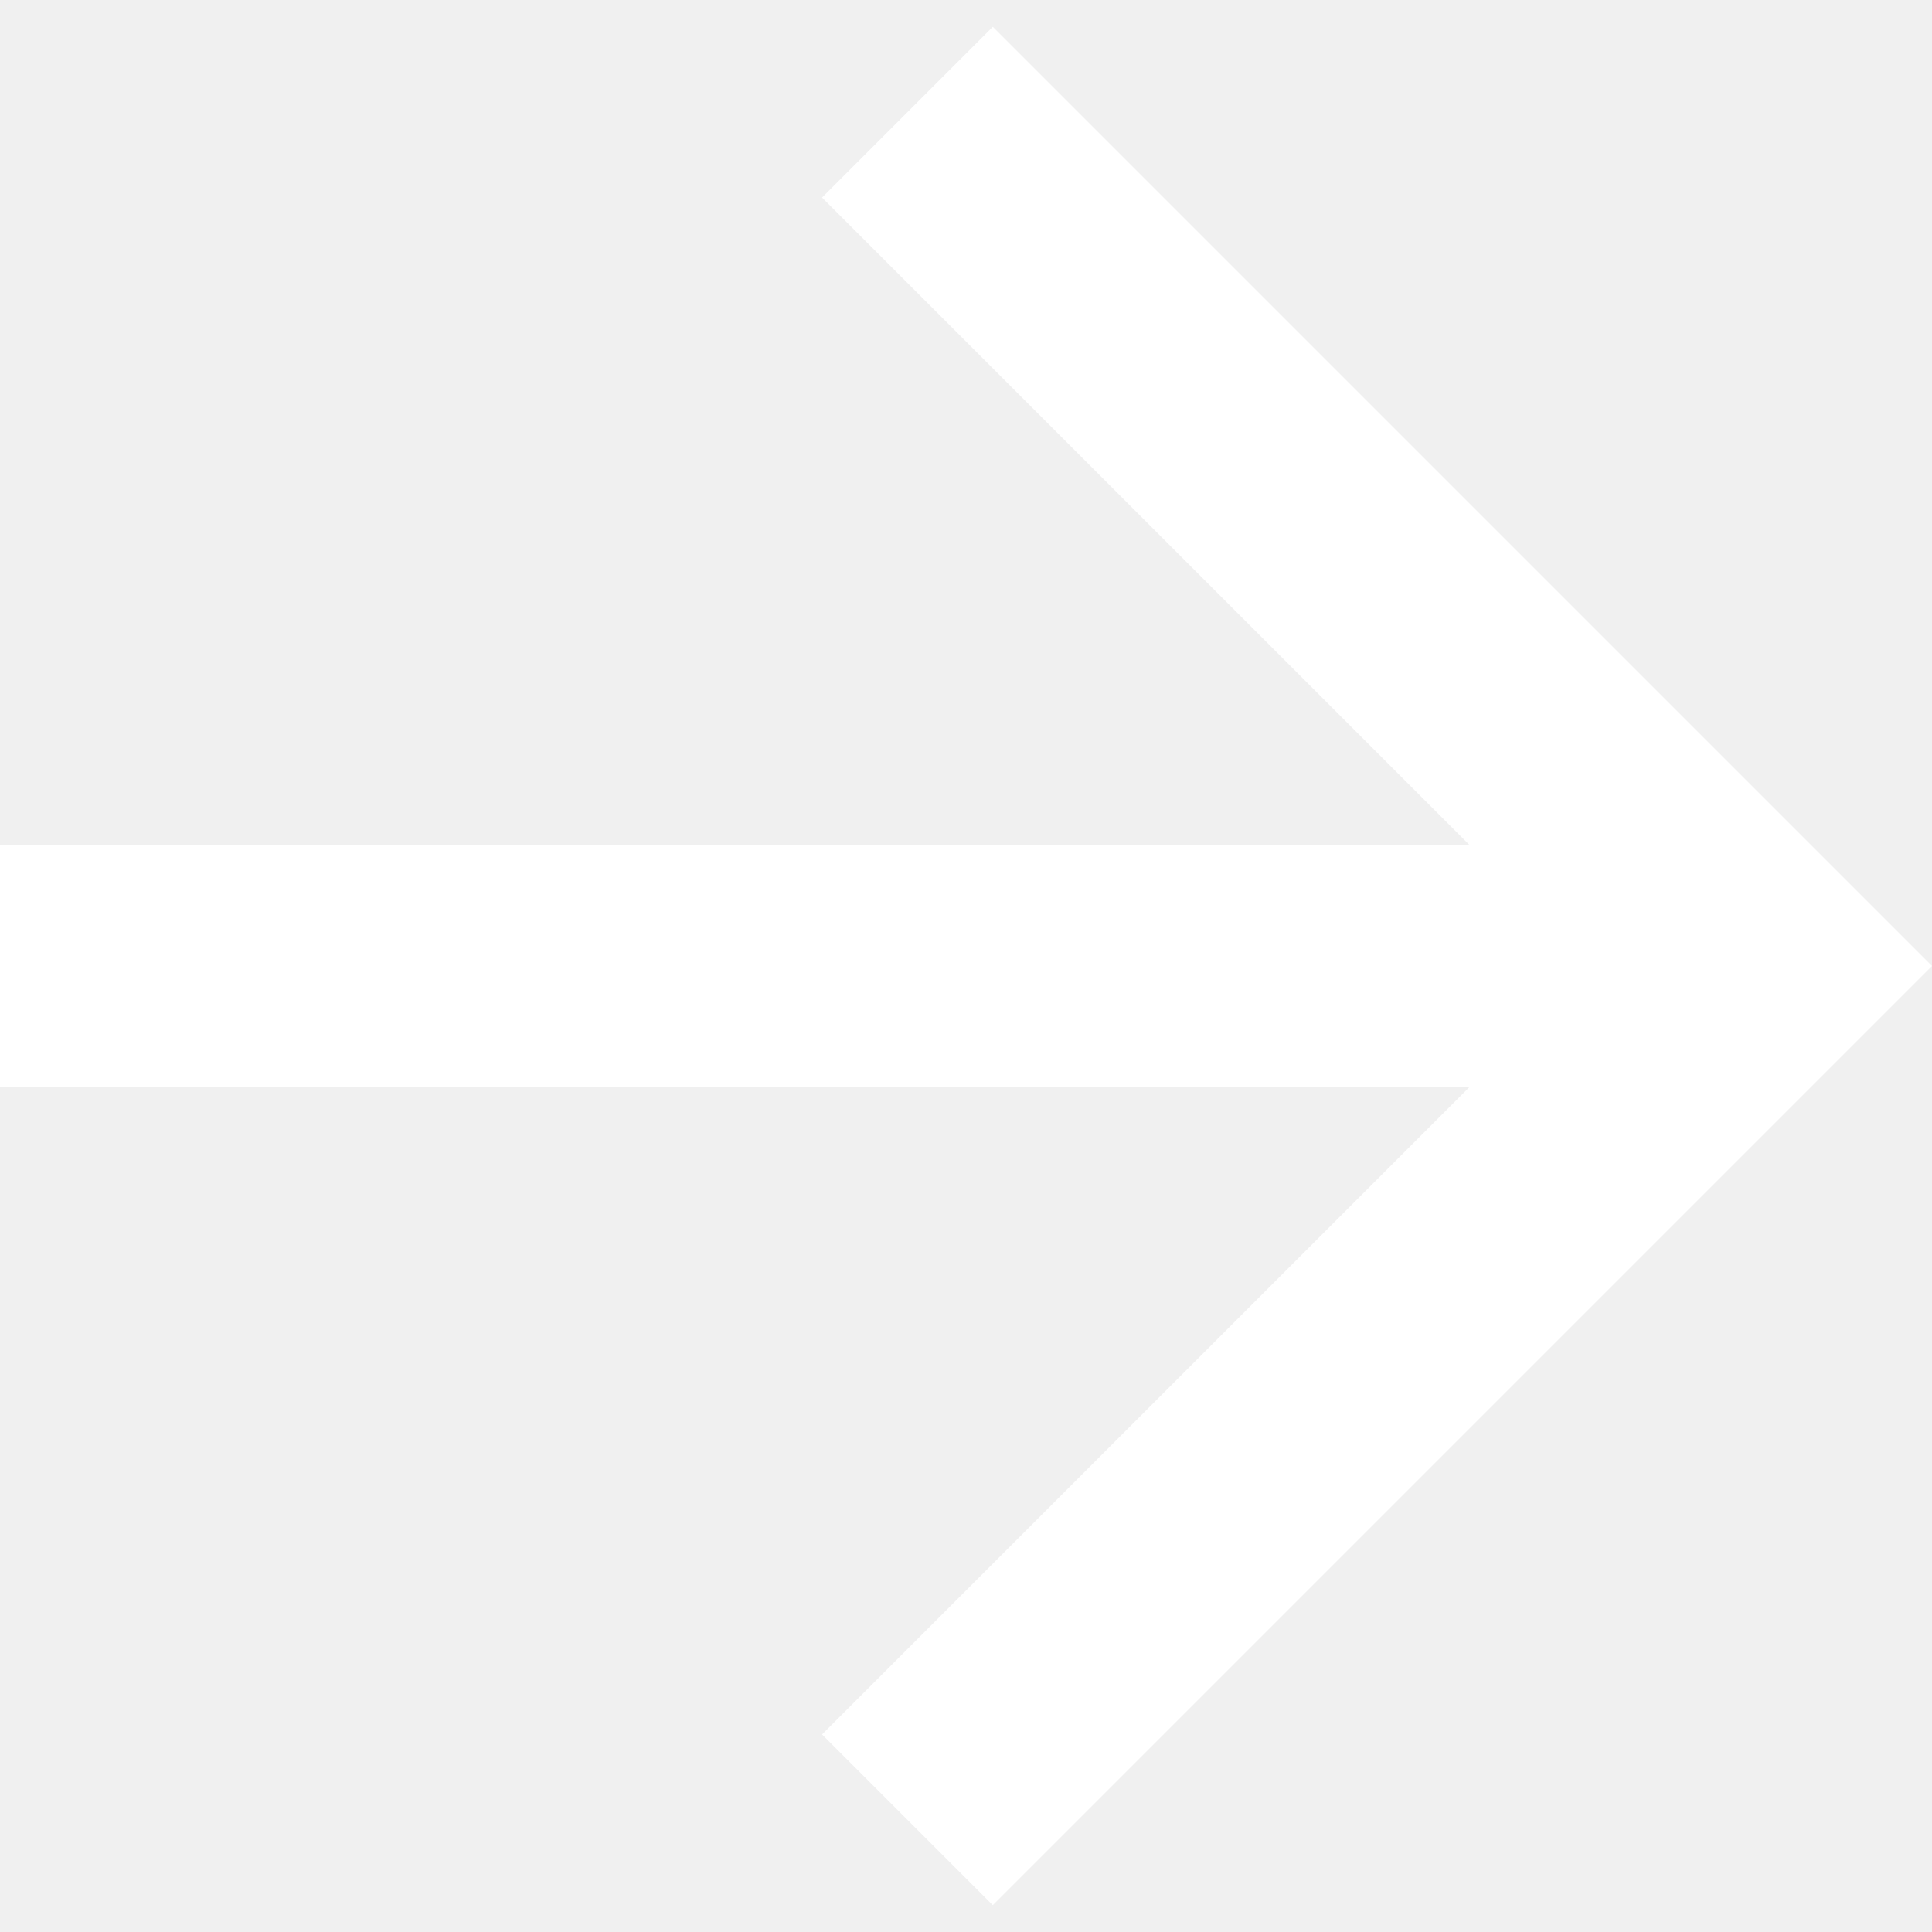
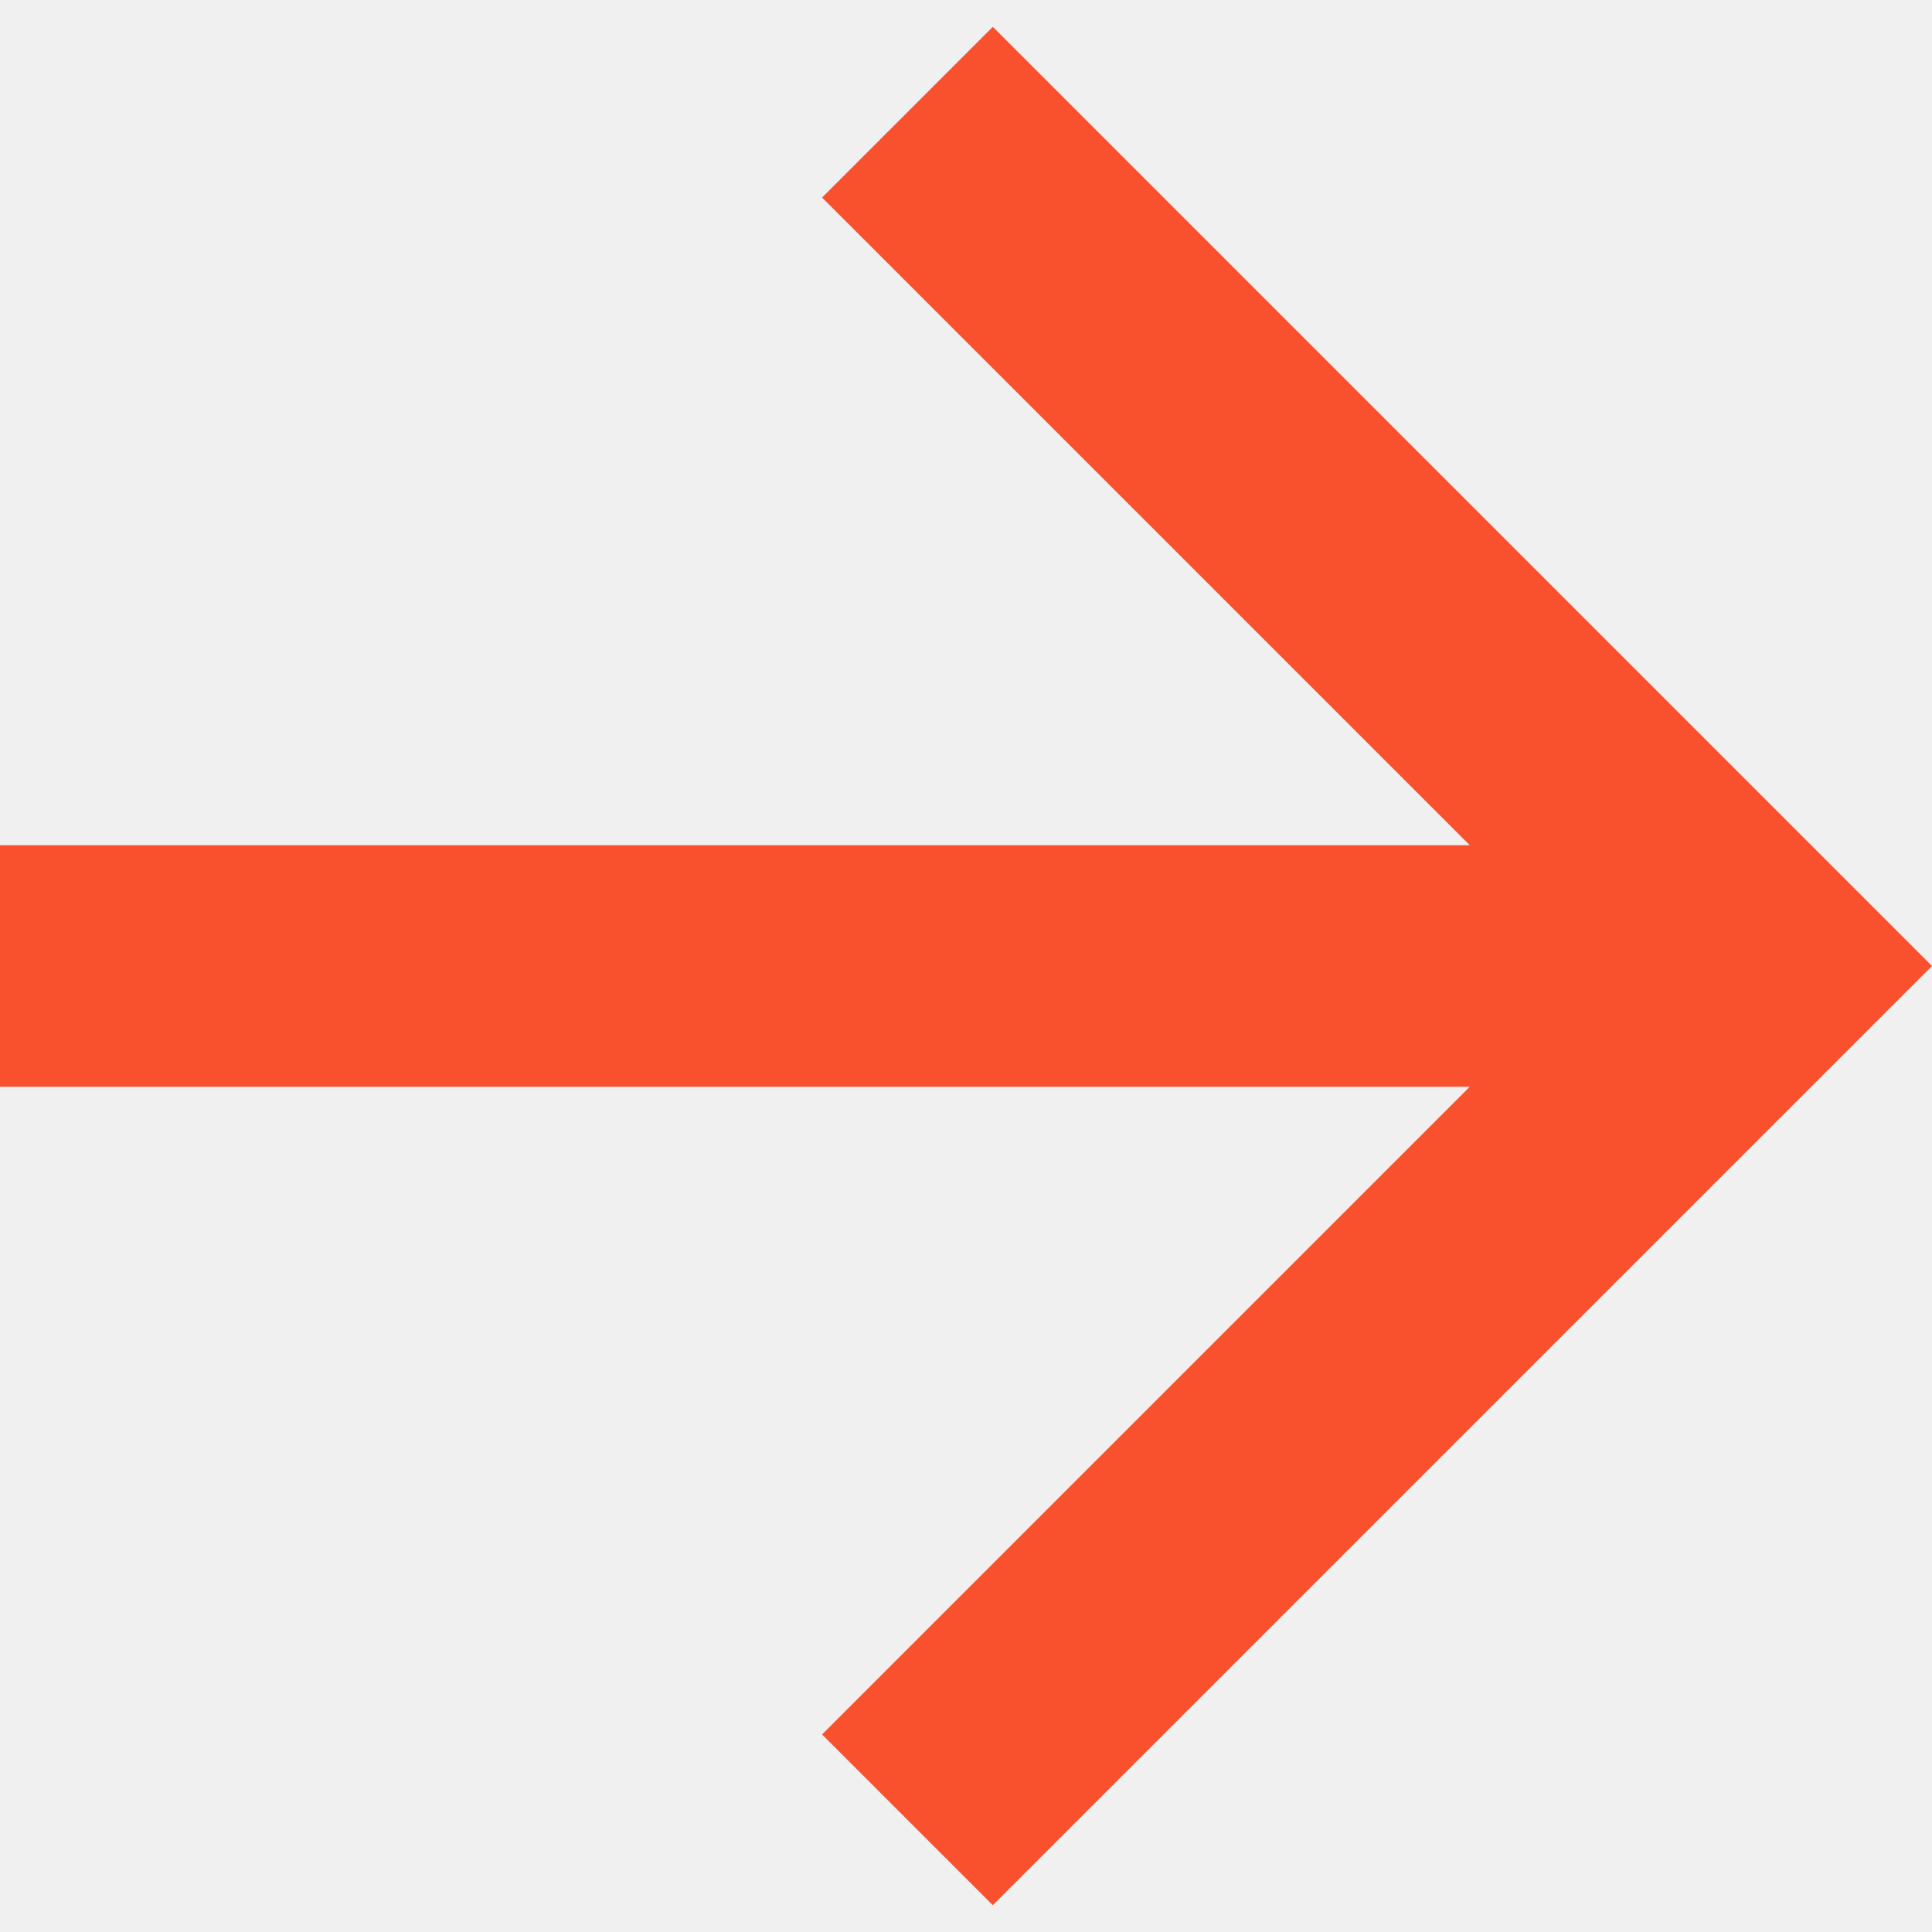
<svg xmlns="http://www.w3.org/2000/svg" width="16" height="16" viewBox="0 0 16 16" fill="none">
-   <path d="M12.172 7L6.808 1.636L8.222 0.222L16 8L8.222 15.778L6.808 14.364L12.172 9H0V7H12.172Z" fill="#FFFFFF" />
+   <path d="M12.172 7L6.808 1.636L8.222 0.222L16 8L8.222 15.778L6.808 14.364L12.172 9H0V7H12.172Z" fill="#F9512E" />
</svg>
